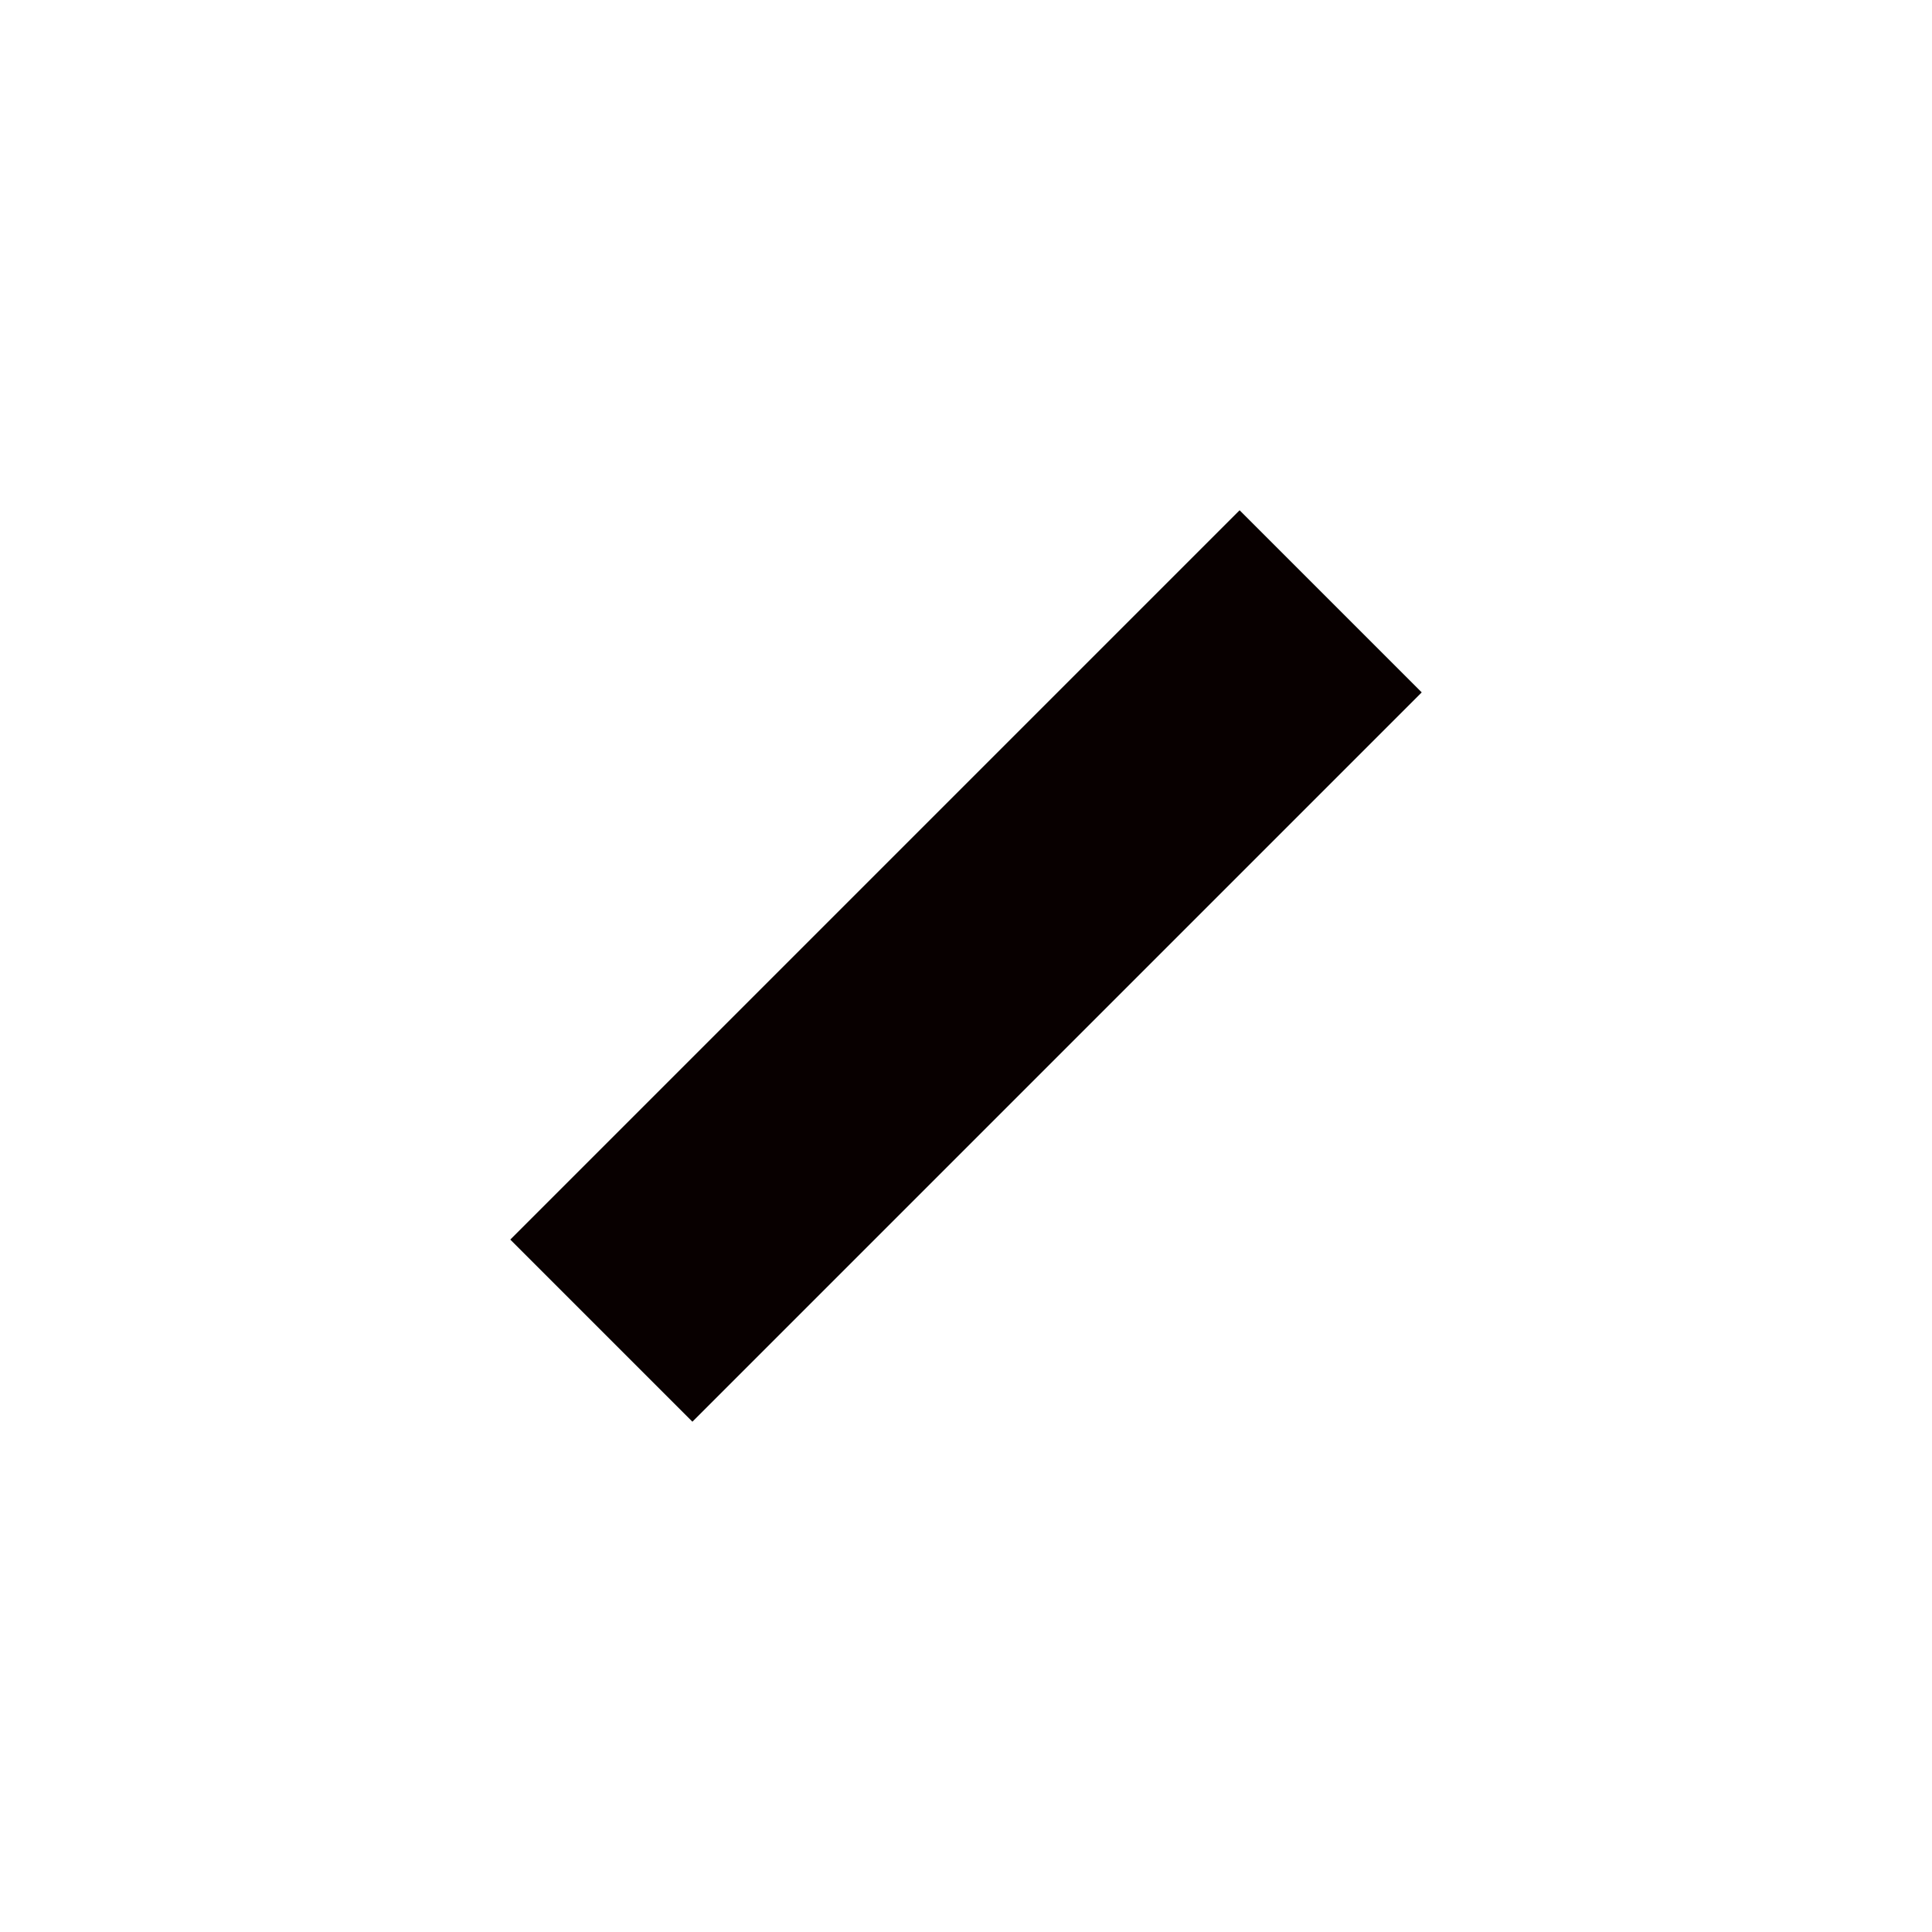
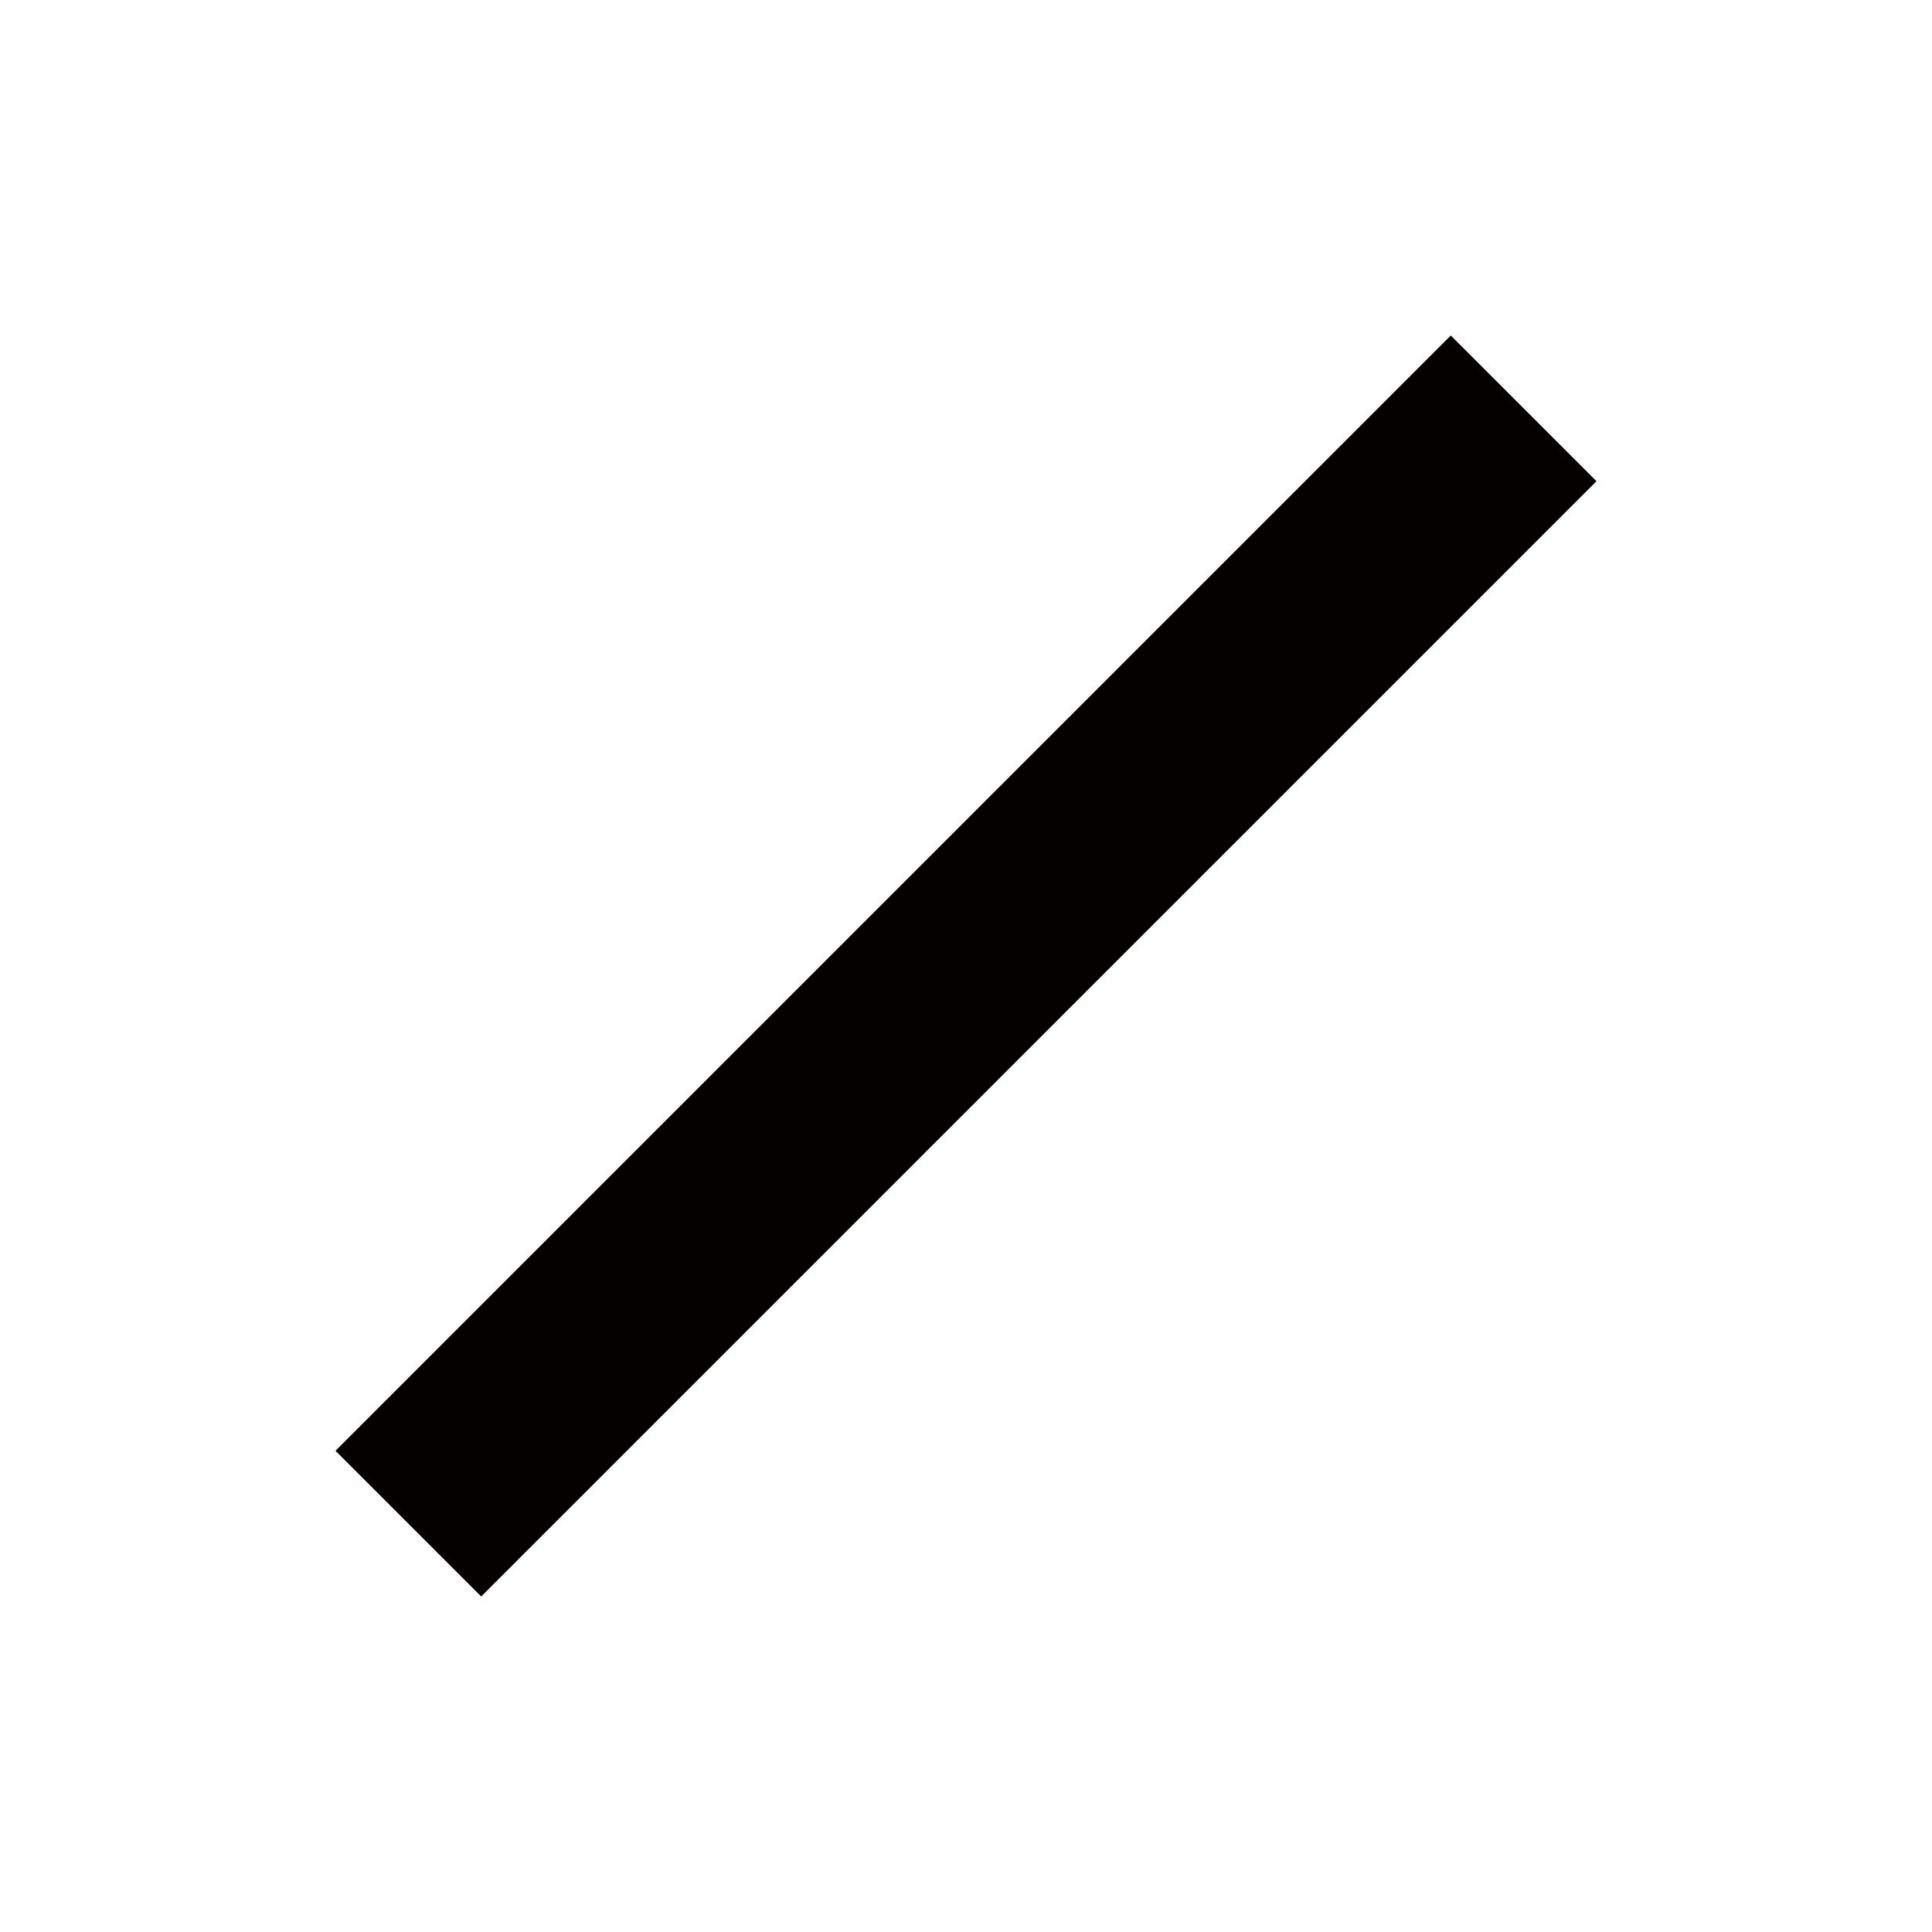
<svg xmlns="http://www.w3.org/2000/svg" viewBox="0 0 100 100">
-   <g transform="translate(719.5784 291.9251)">
-     <rect x="-696.271" y="-248.591" width="53.386" height="13.331" transform="translate(-25.04809 -544.3216) rotate(-45)" style="fill: #080000;" />
+   <g transform="translate(-18 -7.994863)">
+     <rect x="27.181" y="52.662" width="81.638" height="10.665" transform="translate(-21.09182 65.06956) rotate(-45)" style="fill: #040000;" />
  </g>
</svg>
